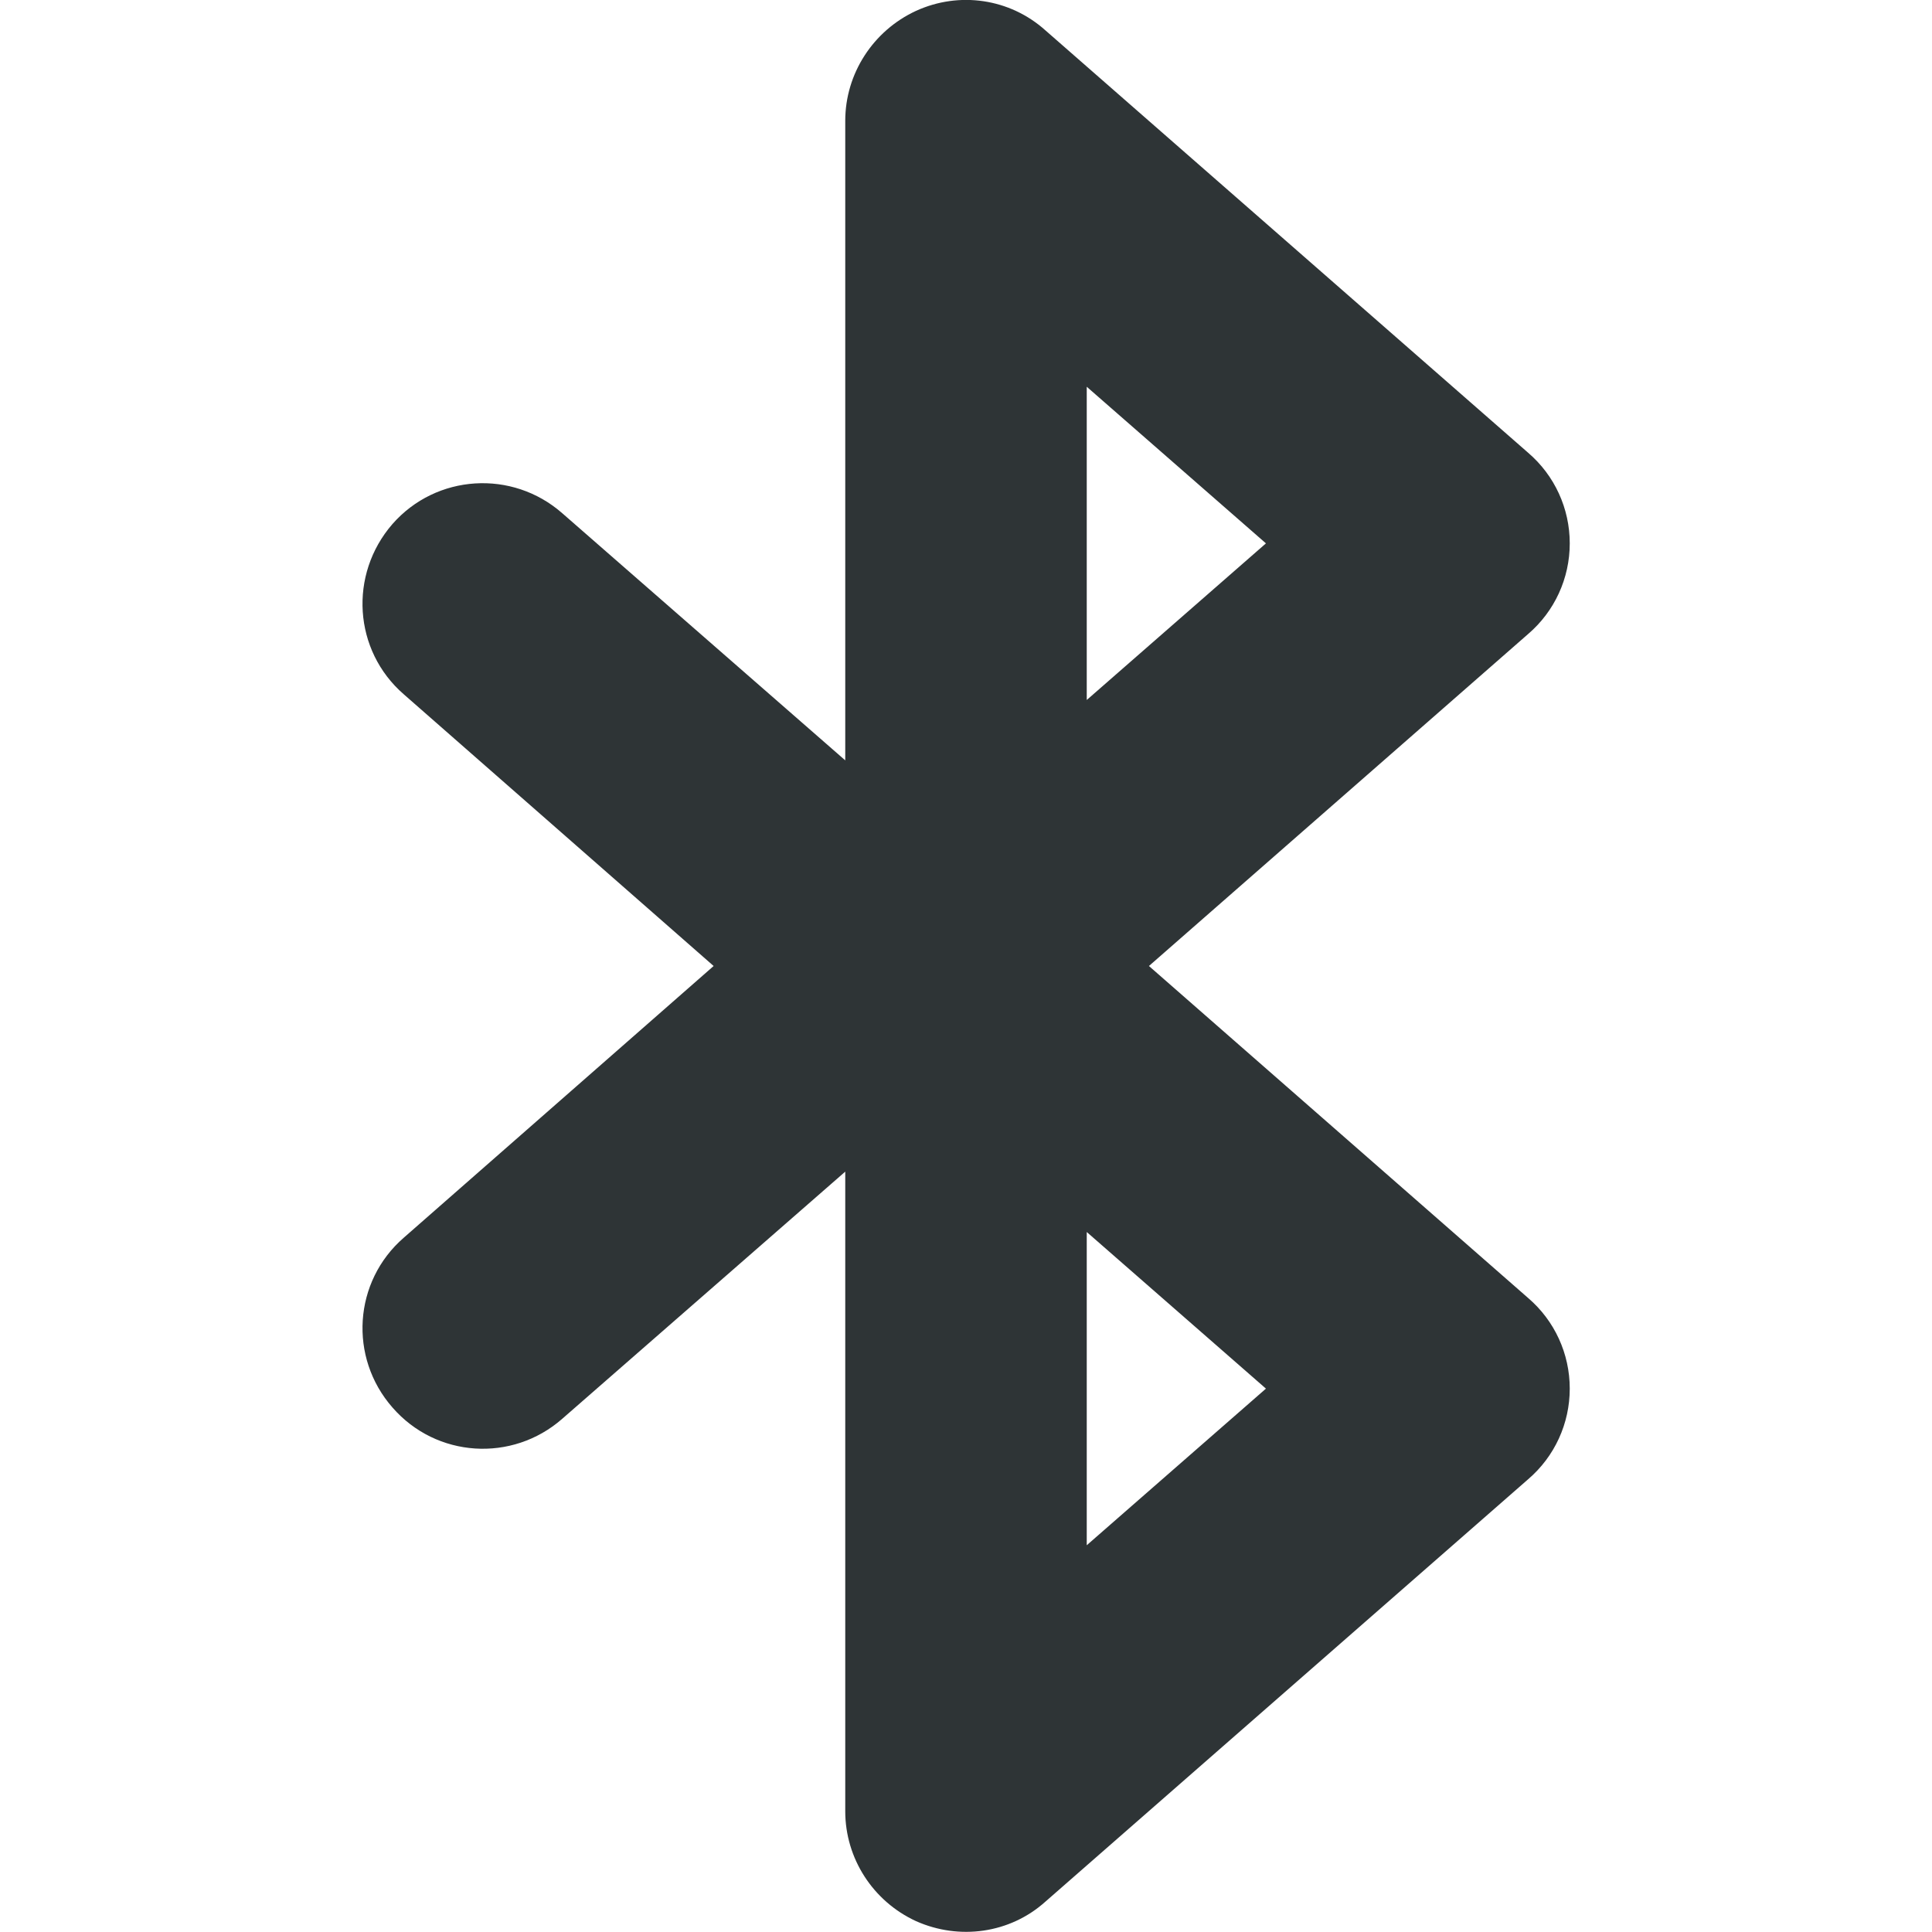
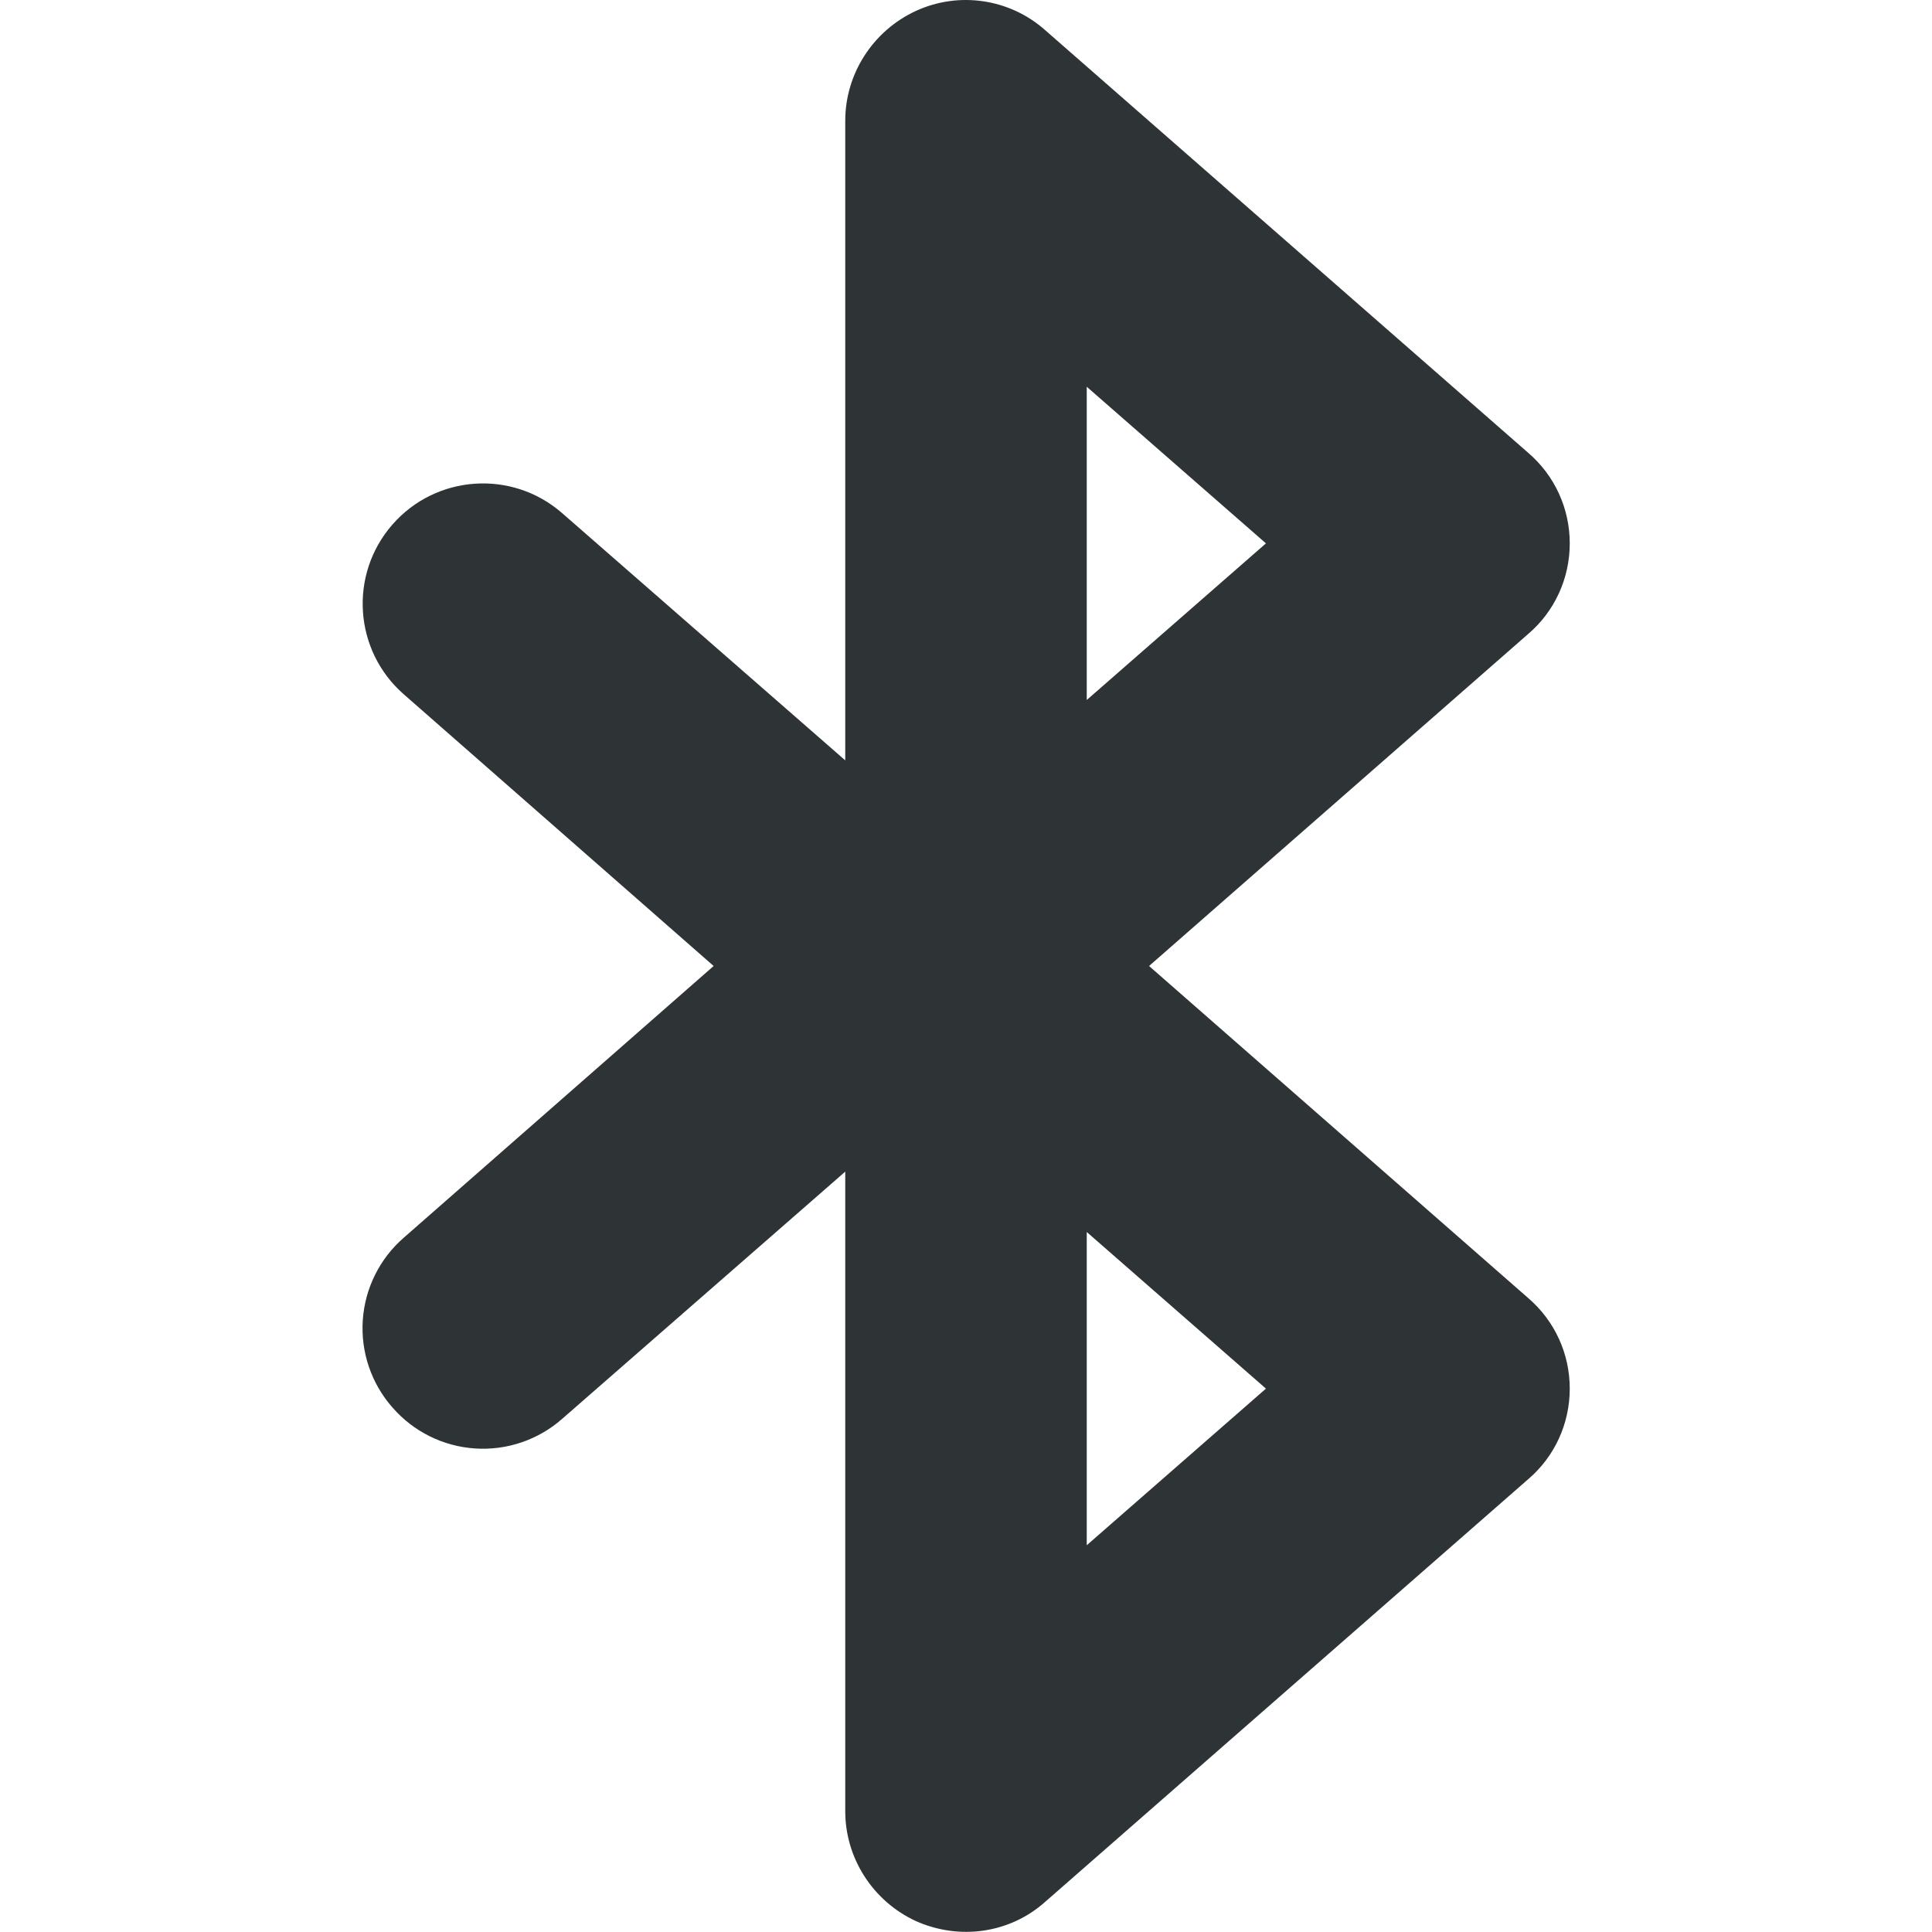
- <svg xmlns="http://www.w3.org/2000/svg" height="16px" viewBox="0 0 16 16" width="16px">
-   <path d="m 7.586 0.09 c -0.355 0.164 -0.586 0.52 -0.586 0.91 v 5.297 l -2.344 -2.047 c -0.414 -0.363 -1.043 -0.324 -1.406 0.09 c -0.363 0.418 -0.324 1.047 0.094 1.41 l 2.566 2.25 l -2.566 2.25 c -0.418 0.363 -0.457 0.992 -0.094 1.406 c 0.363 0.418 0.992 0.457 1.406 0.094 l 2.344 -2.047 v 5.297 c 0 0.391 0.23 0.746 0.586 0.91 c 0.359 0.16 0.777 0.102 1.07 -0.16 l 4 -3.5 c 0.219 -0.188 0.344 -0.461 0.344 -0.75 s -0.125 -0.562 -0.344 -0.75 l -3.141 -2.75 l 3.141 -2.75 c 0.219 -0.188 0.344 -0.461 0.344 -0.75 s -0.125 -0.562 -0.344 -0.75 l -4 -3.5 c -0.293 -0.262 -0.711 -0.324 -1.07 -0.16 z m 1.414 3.113 l 1.484 1.297 l -1.484 1.297 z m 0 7 l 1.484 1.297 l -1.484 1.297 z m 0 0" fill="#2e3436" />
+ <svg xmlns="http://www.w3.org/2000/svg" width="16" height="16" viewBox="0 0 16 16">
+   <path fill="#2e3436" d="M7.586.09C7.23.254 7 .61 7 1v5.297L4.656 4.25a.996.996 0 1 0-1.312 1.5L5.91 8l-2.566 2.25a.993.993 0 0 0-.094 1.406.993.993 0 0 0 1.406.094L7 9.703V15c0 .39.23.746.586.91.36.16.777.102 1.07-.16l4-3.5c.219-.187.344-.46.344-.75s-.125-.562-.344-.75L9.516 8l3.14-2.75c.219-.187.344-.46.344-.75s-.125-.562-.344-.75l-4-3.5a.99.99 0 0 0-1.07-.16M9 3.203 10.484 4.5 9 5.797zm0 7 1.484 1.297L9 12.797zm0 0" />
</svg>
